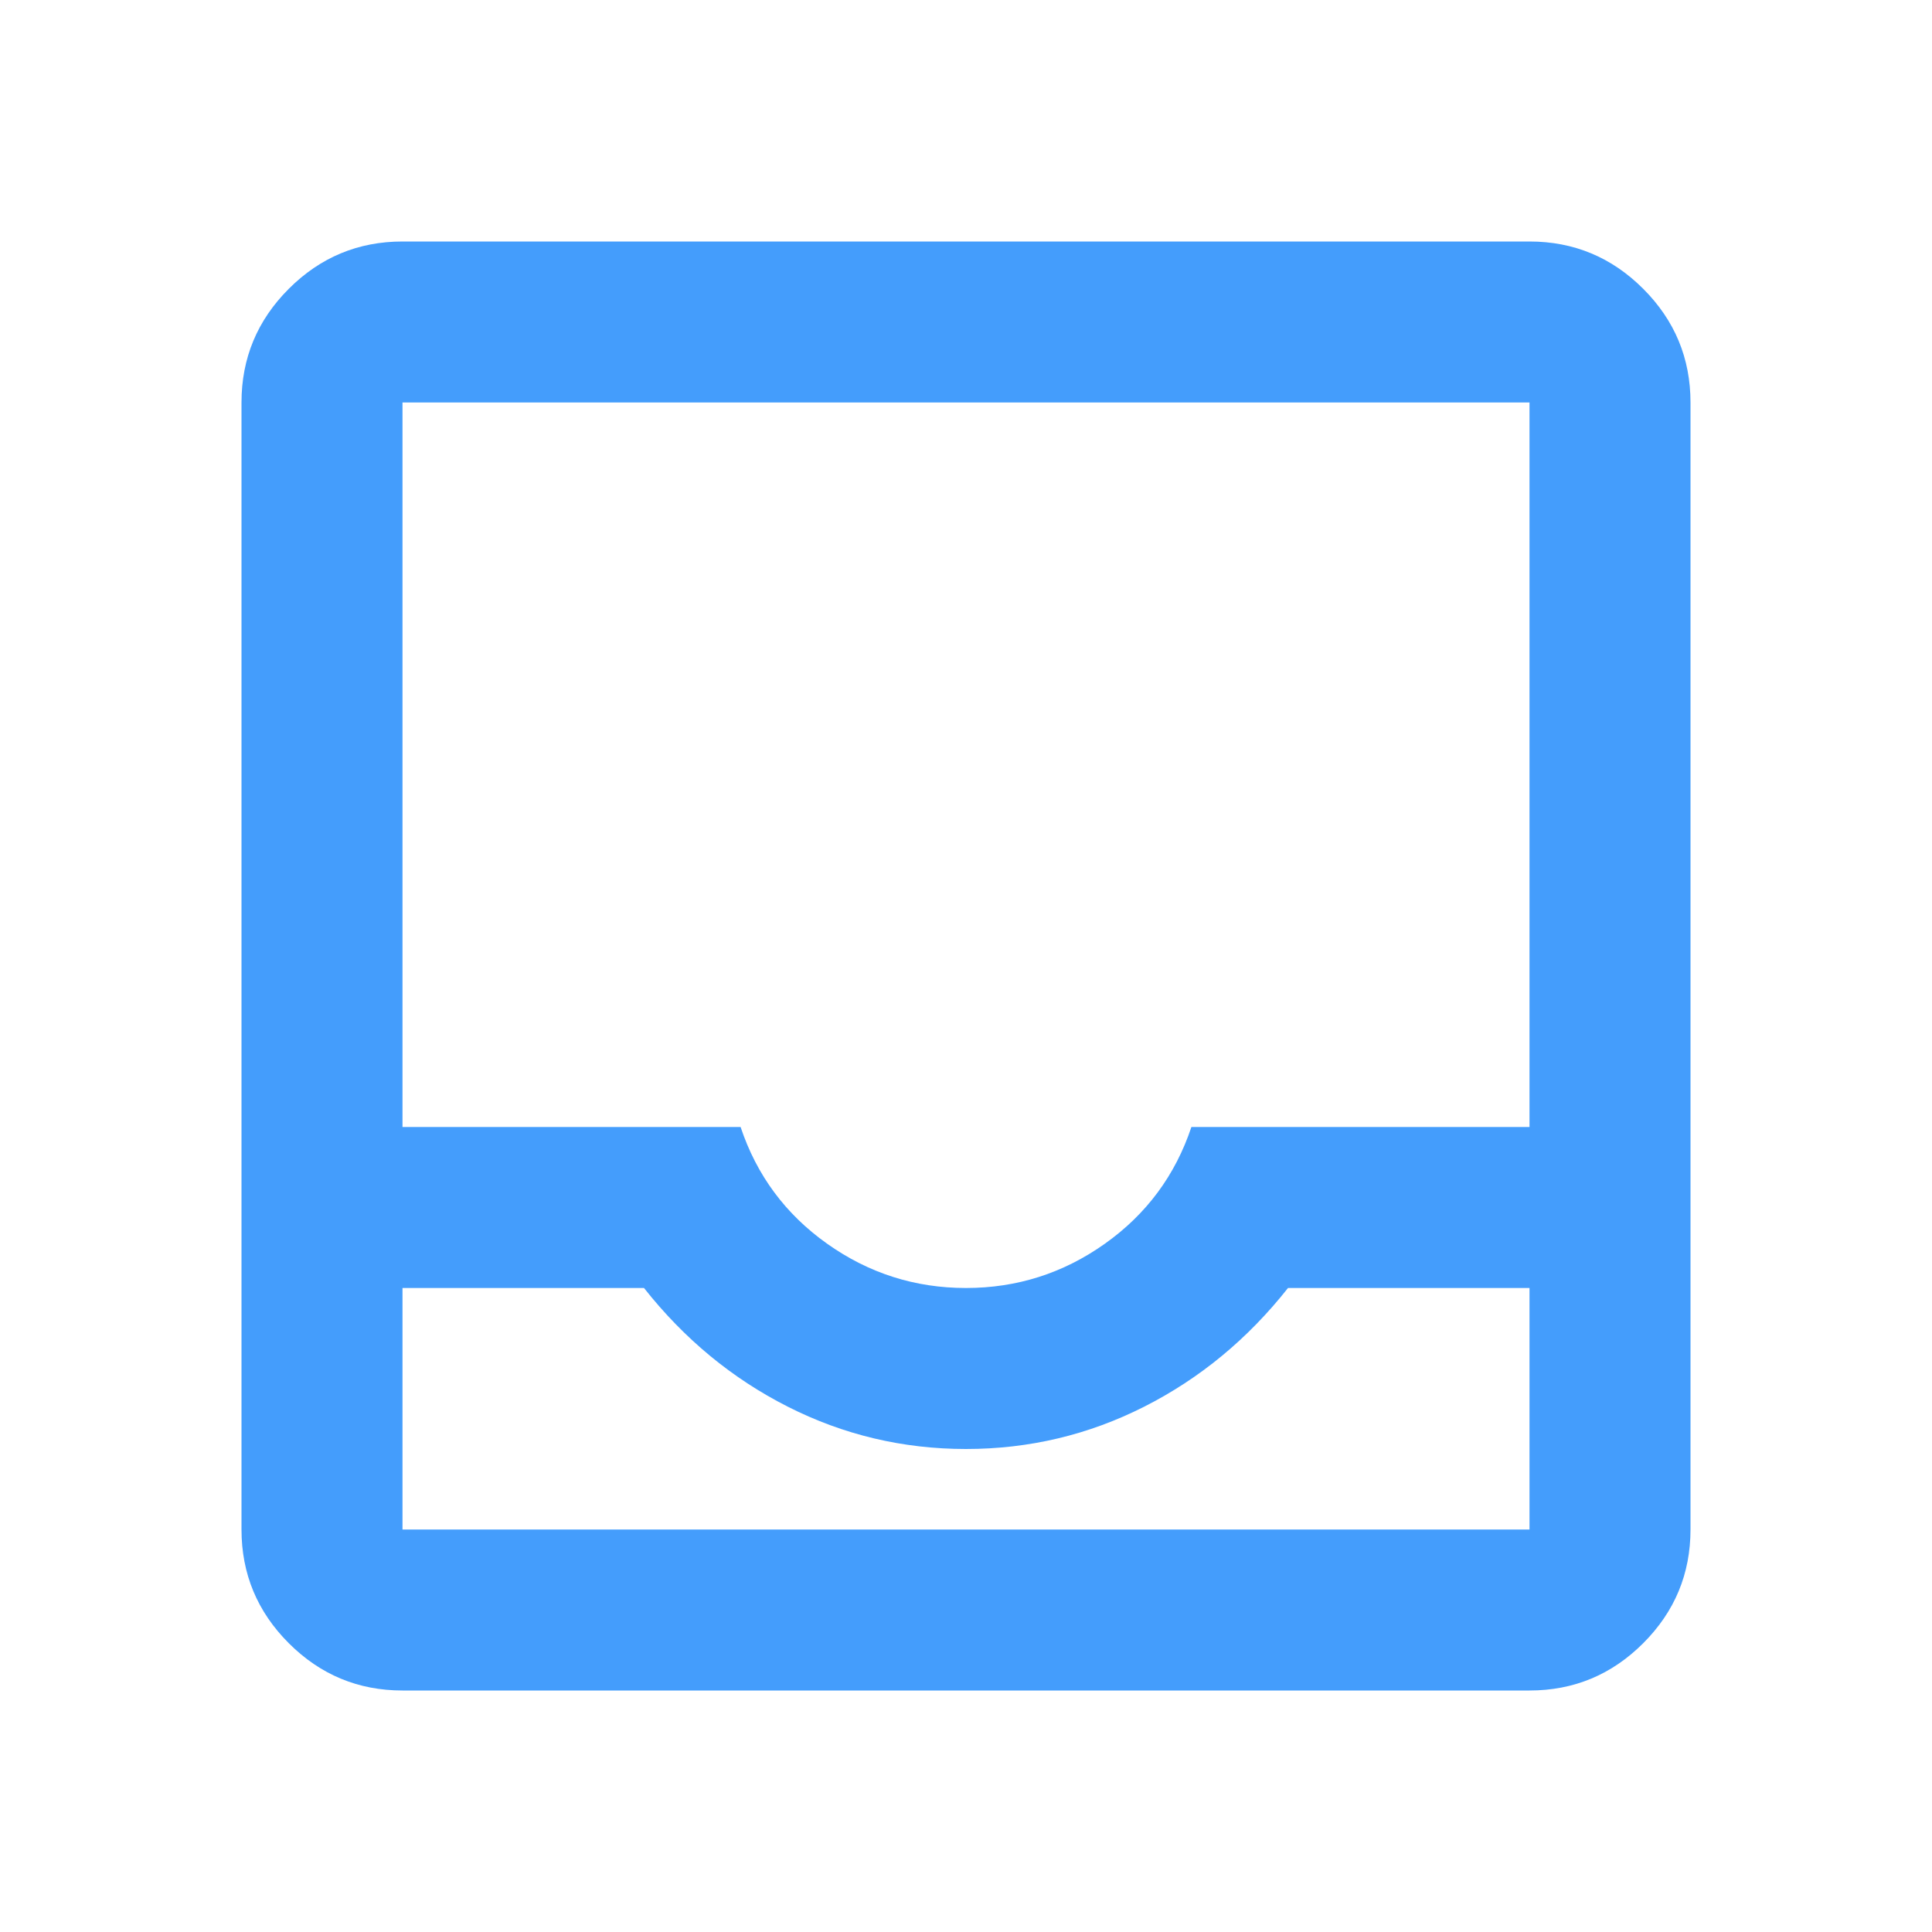
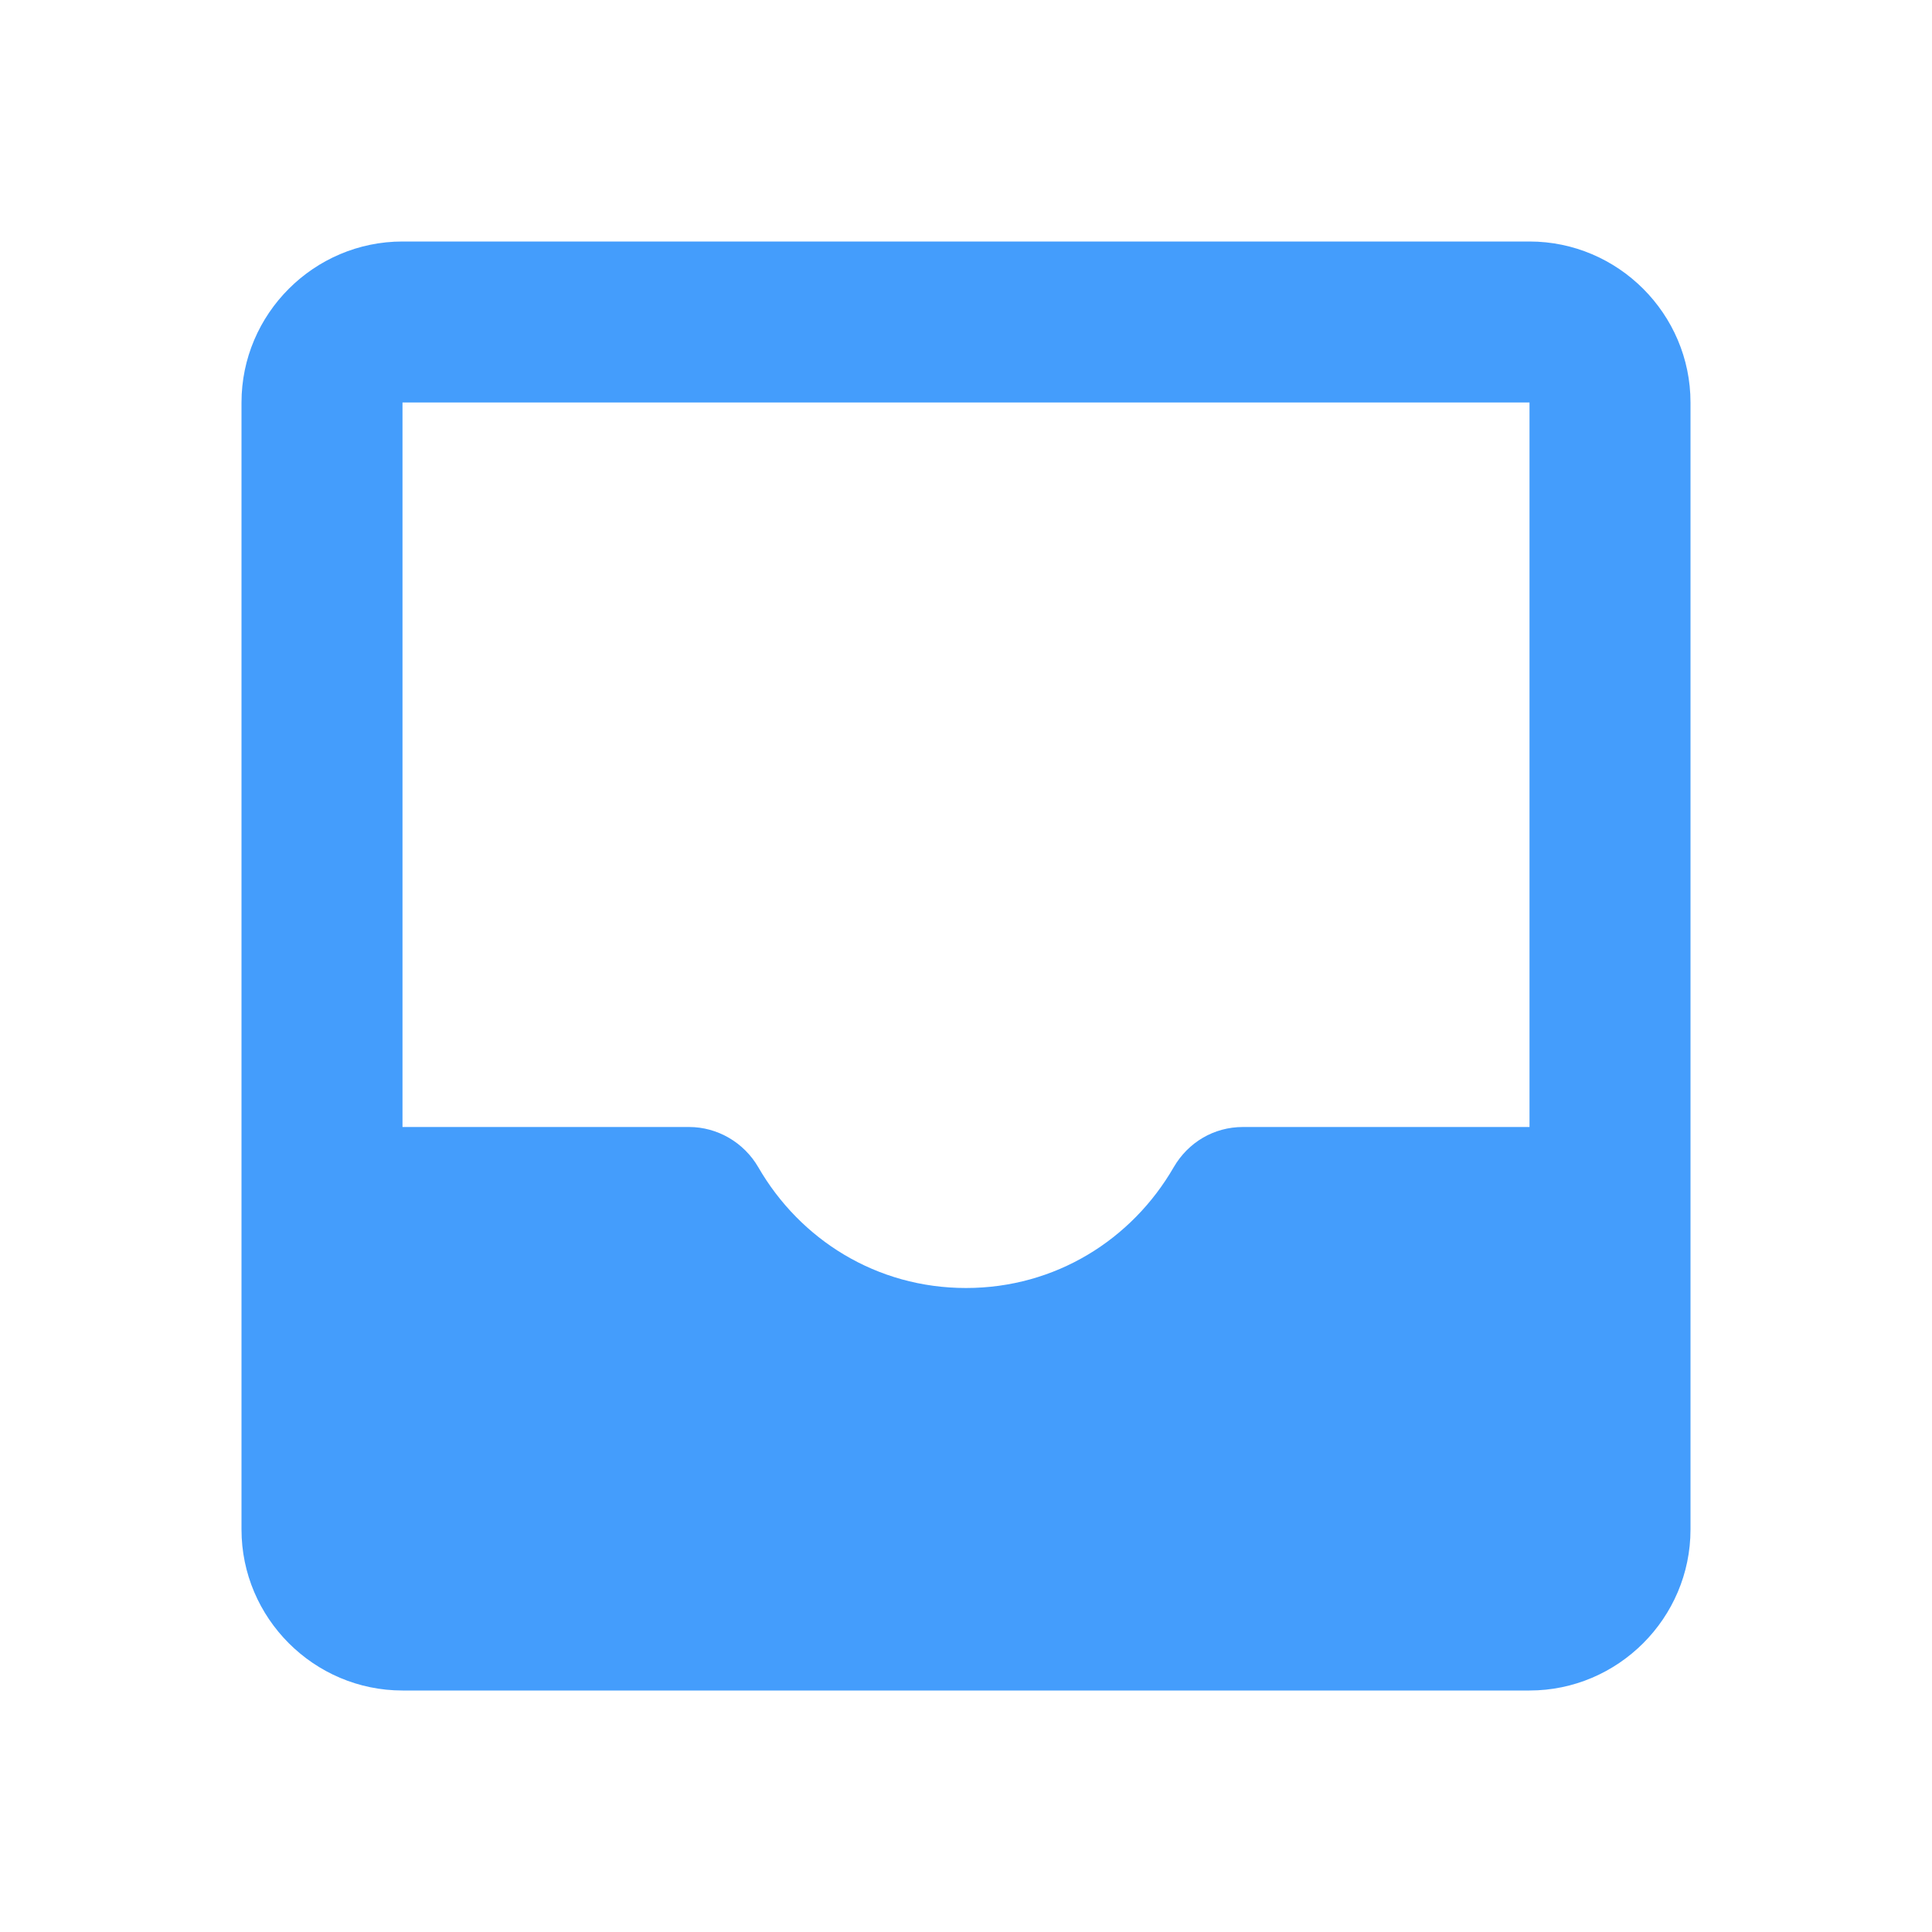
- <svg xmlns="http://www.w3.org/2000/svg" height="24" viewBox="0 -960 960 960" width="24" fill="#449dfc">
-   <path d="M200-120q-33 0-56.5-23.5T120-200v-560q0-33 23.5-56.5T200-840h560q33 0 56.5 23.5T840-760v560q0 33-23.5 56.5T760-120H200Zm0-80h560v-120H640q-30 38-71.5 59T480-240q-47 0-88.5-21T320-320H200v120Zm280-120q38 0 69-22t43-58h168v-360H200v360h168q12 36 43 58t69 22ZM200-200h560-560Z" />
+ <svg xmlns="http://www.w3.org/2000/svg" enable-background="new 0 0 24 24" height="24px" viewBox="0 0 24 24" width="24px" fill="#449dfc">
+   <g>
+     <rect fill="none" height="24" width="24" />
+   </g>
+   <g>
+     <path d="M19,3H5C3.9,3,3,3.9,3,5v14c0,1.1,0.9,2,2,2h14c1.1,0,2-0.9,2-2V5C21,3.9,20.1,3,19,3z M19,5v9h-3.56 c-0.36,0-0.68,0.19-0.86,0.5C14.06,15.4,13.11,16,12,16s-2.06-0.6-2.58-1.5C9.24,14.19,8.91,14,8.56,14H5V5H19z" />
+   </g>
</svg>
